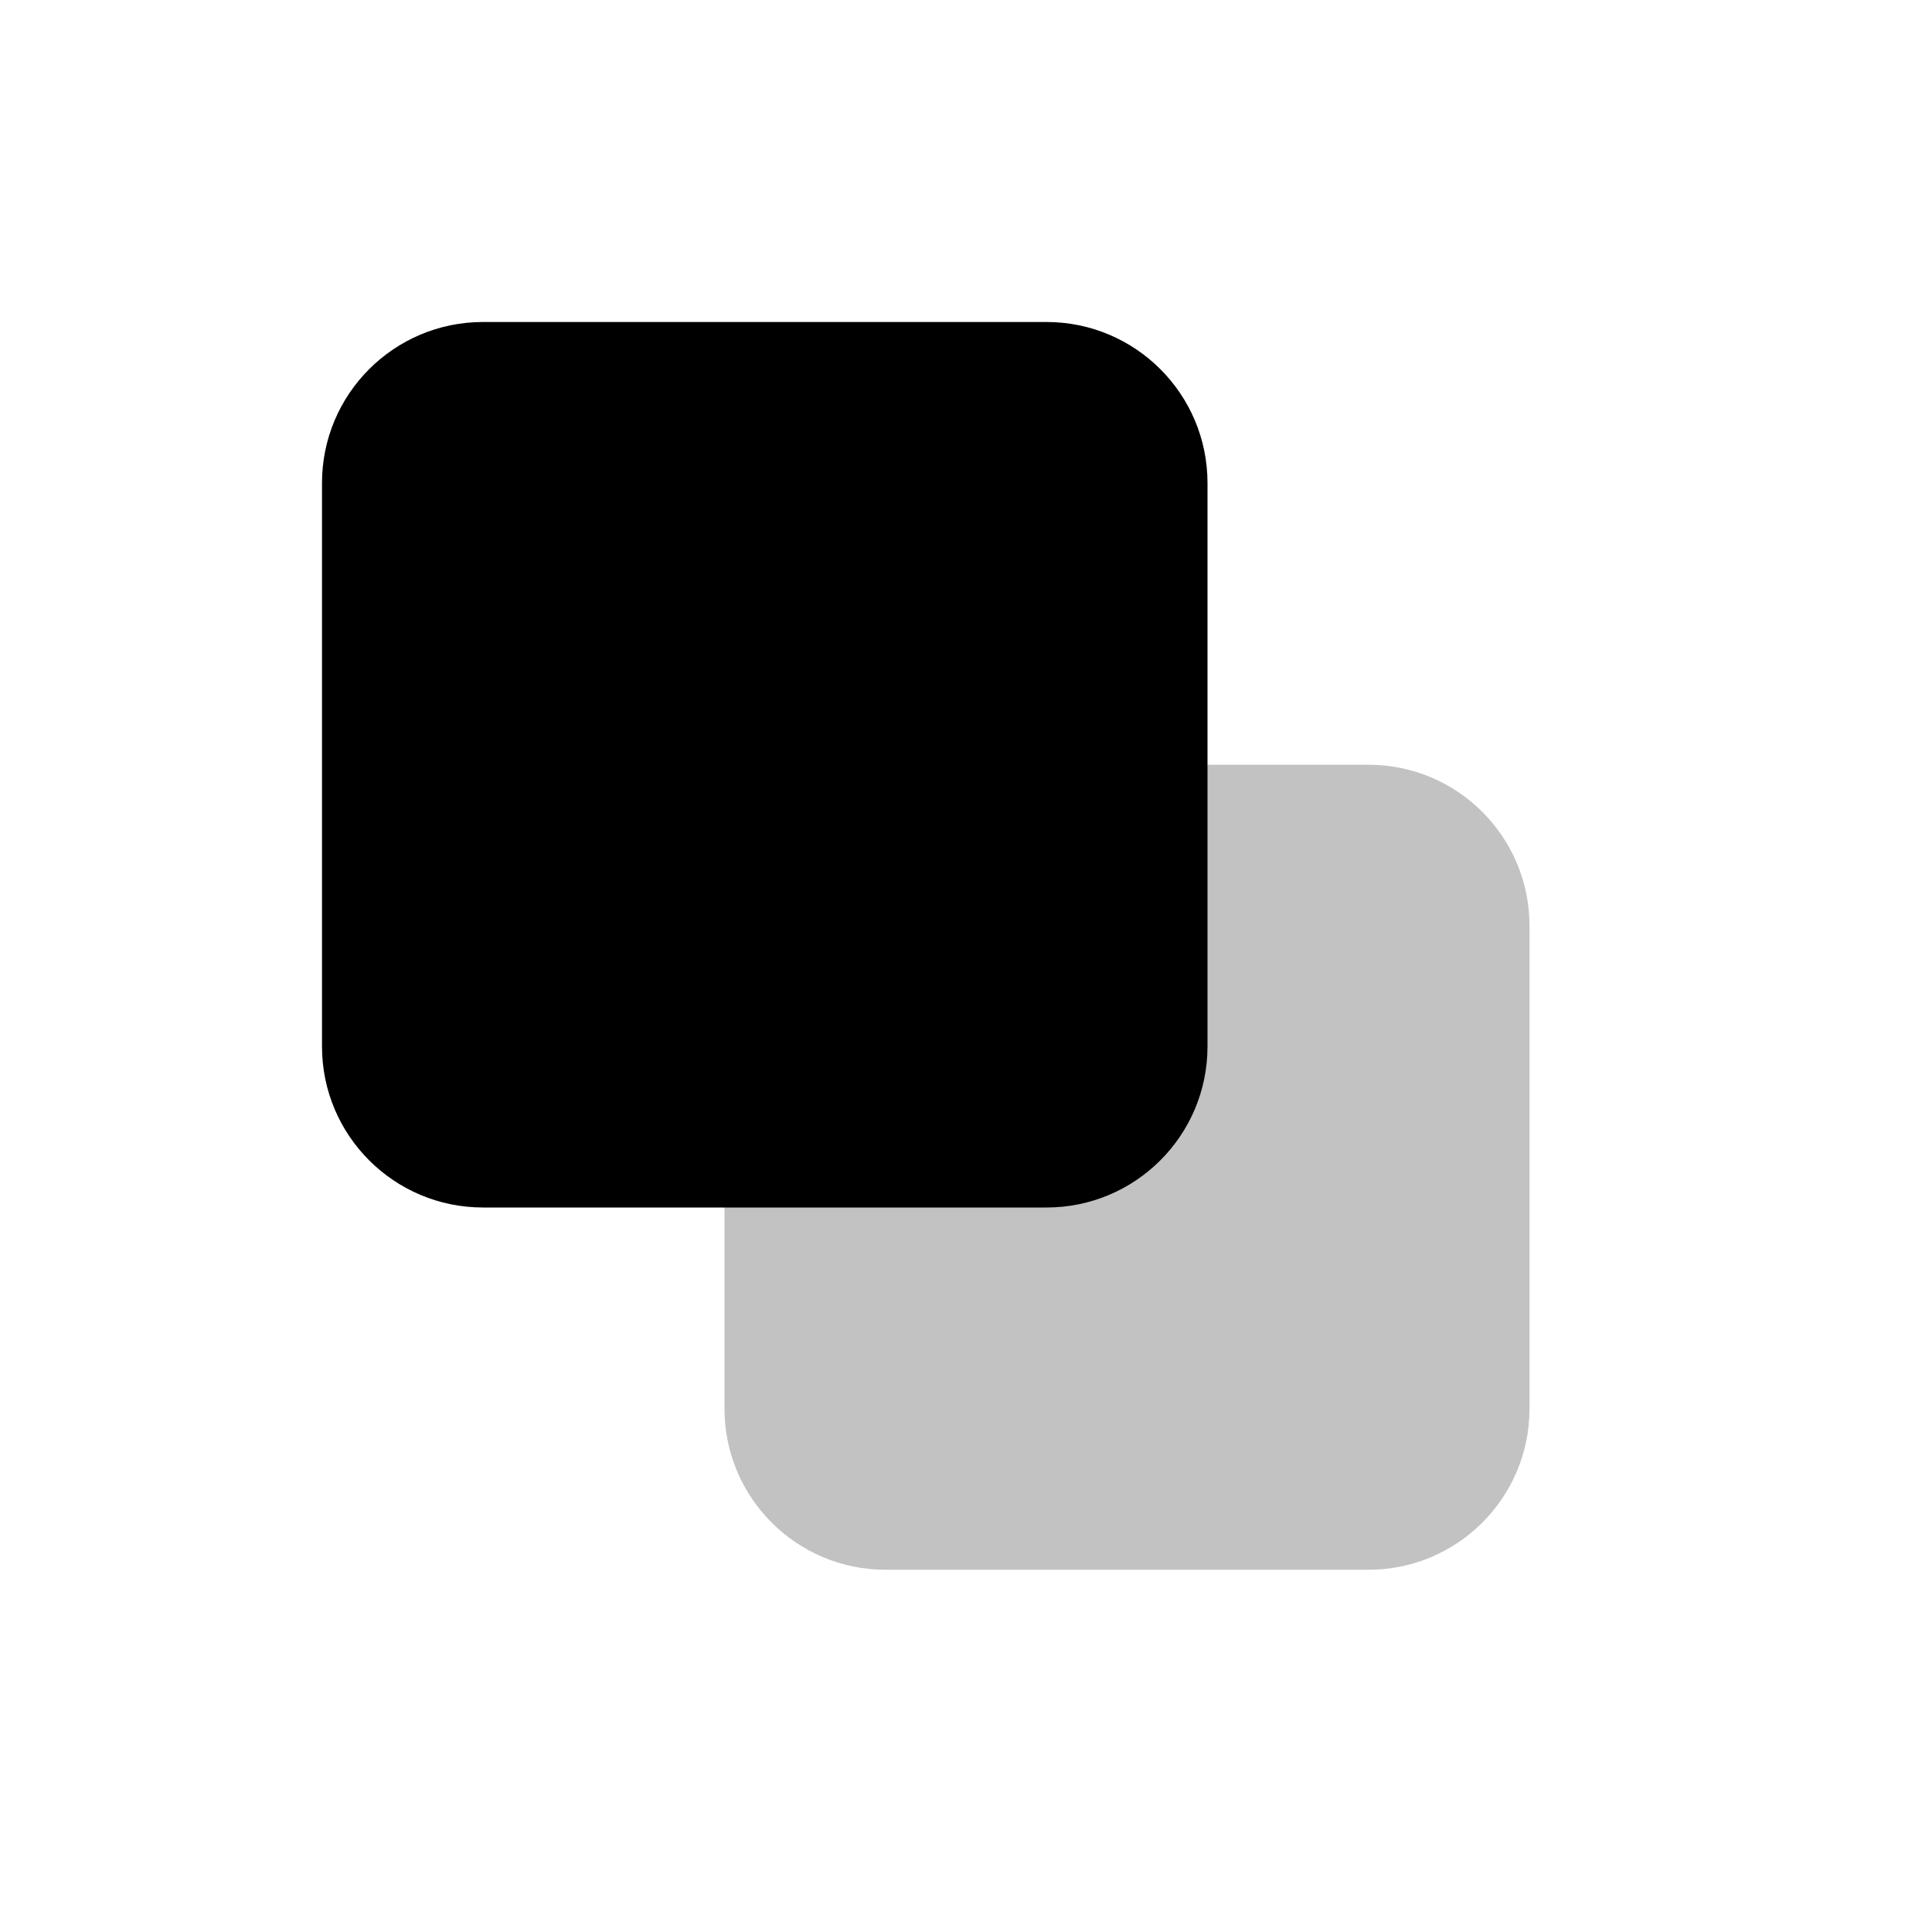
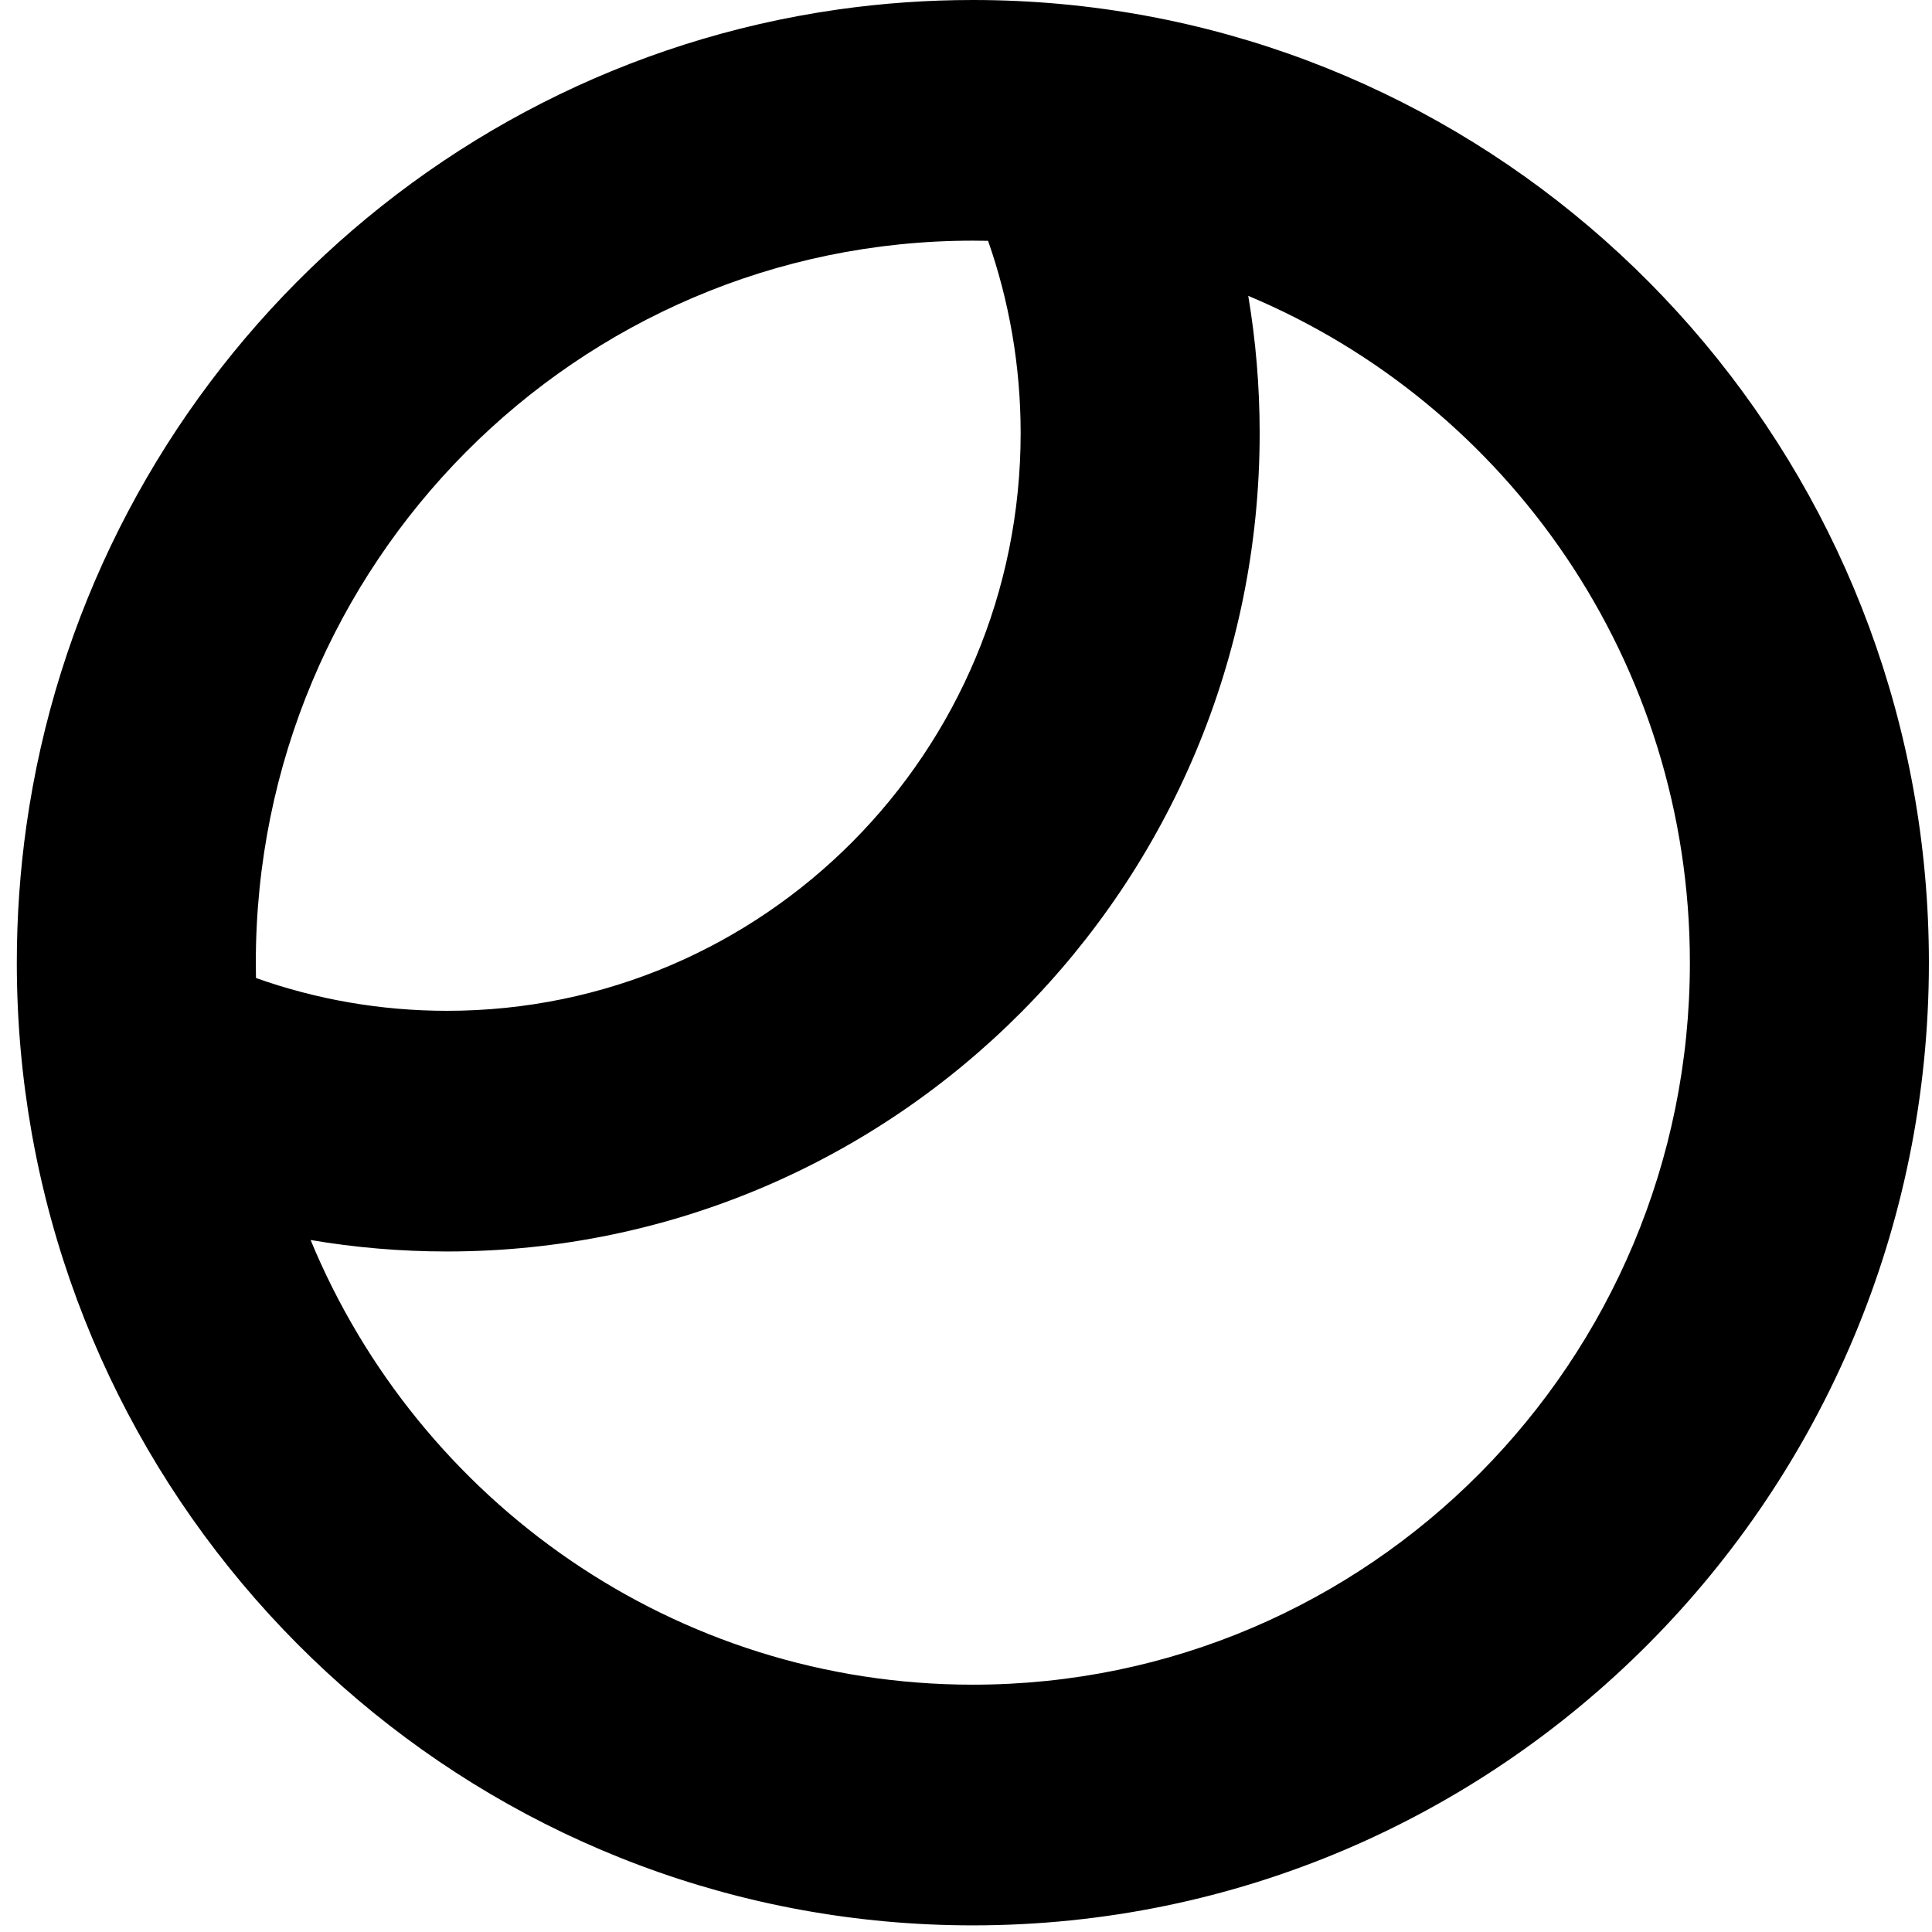
- <svg xmlns="http://www.w3.org/2000/svg" viewBox="0 0 24 24" fill="none" class="">
-   <rect x="4" y="4" width="11" height="11" rx="2" fill="currentColor" />
-   <rect x="9" y="9.5" width="10" height="10" rx="2" fill="currentColor" fill-opacity="0.24" />
+ <svg xmlns="http://www.w3.org/2000/svg" viewBox="0 0 97 97" fill="none" class="">
+   <path fill-rule="evenodd" clip-rule="evenodd" d="M96.844 48.333C96.844 75.027 75.353 96.667 48.844 96.667C25.305 96.667 5.723 79.605 1.63 57.093C1.618 57.025 1.606 56.957 1.593 56.889C1.101 54.112 0.844 51.253 0.844 48.333C0.844 46.002 1.008 43.71 1.324 41.467C4.318 20.268 20.972 3.499 42.025 0.484C42.06 0.479 42.095 0.474 42.131 0.469C44.325 0.16 46.566 0 48.844 0C51.814 0 54.722 0.272 57.543 0.792C79.9 4.913 96.844 24.631 96.844 48.333ZM84.844 48.333C84.844 68.354 68.726 84.583 48.844 84.583C33.861 84.583 21.016 75.367 15.595 62.257C17.822 62.636 20.11 62.833 22.444 62.833C44.977 62.833 63.244 44.44 63.244 21.75C63.244 19.4 63.048 17.096 62.671 14.854C75.691 20.312 84.844 33.247 84.844 48.333ZM49.608 12.091C50.667 15.113 51.244 18.363 51.244 21.75C51.244 37.766 38.349 50.75 22.444 50.75C19.081 50.75 15.852 50.169 12.852 49.103C12.846 48.847 12.844 48.59 12.844 48.333C12.844 28.313 28.961 12.083 48.844 12.083C49.099 12.083 49.354 12.086 49.608 12.091Z" fill="currentColor" />
</svg>
